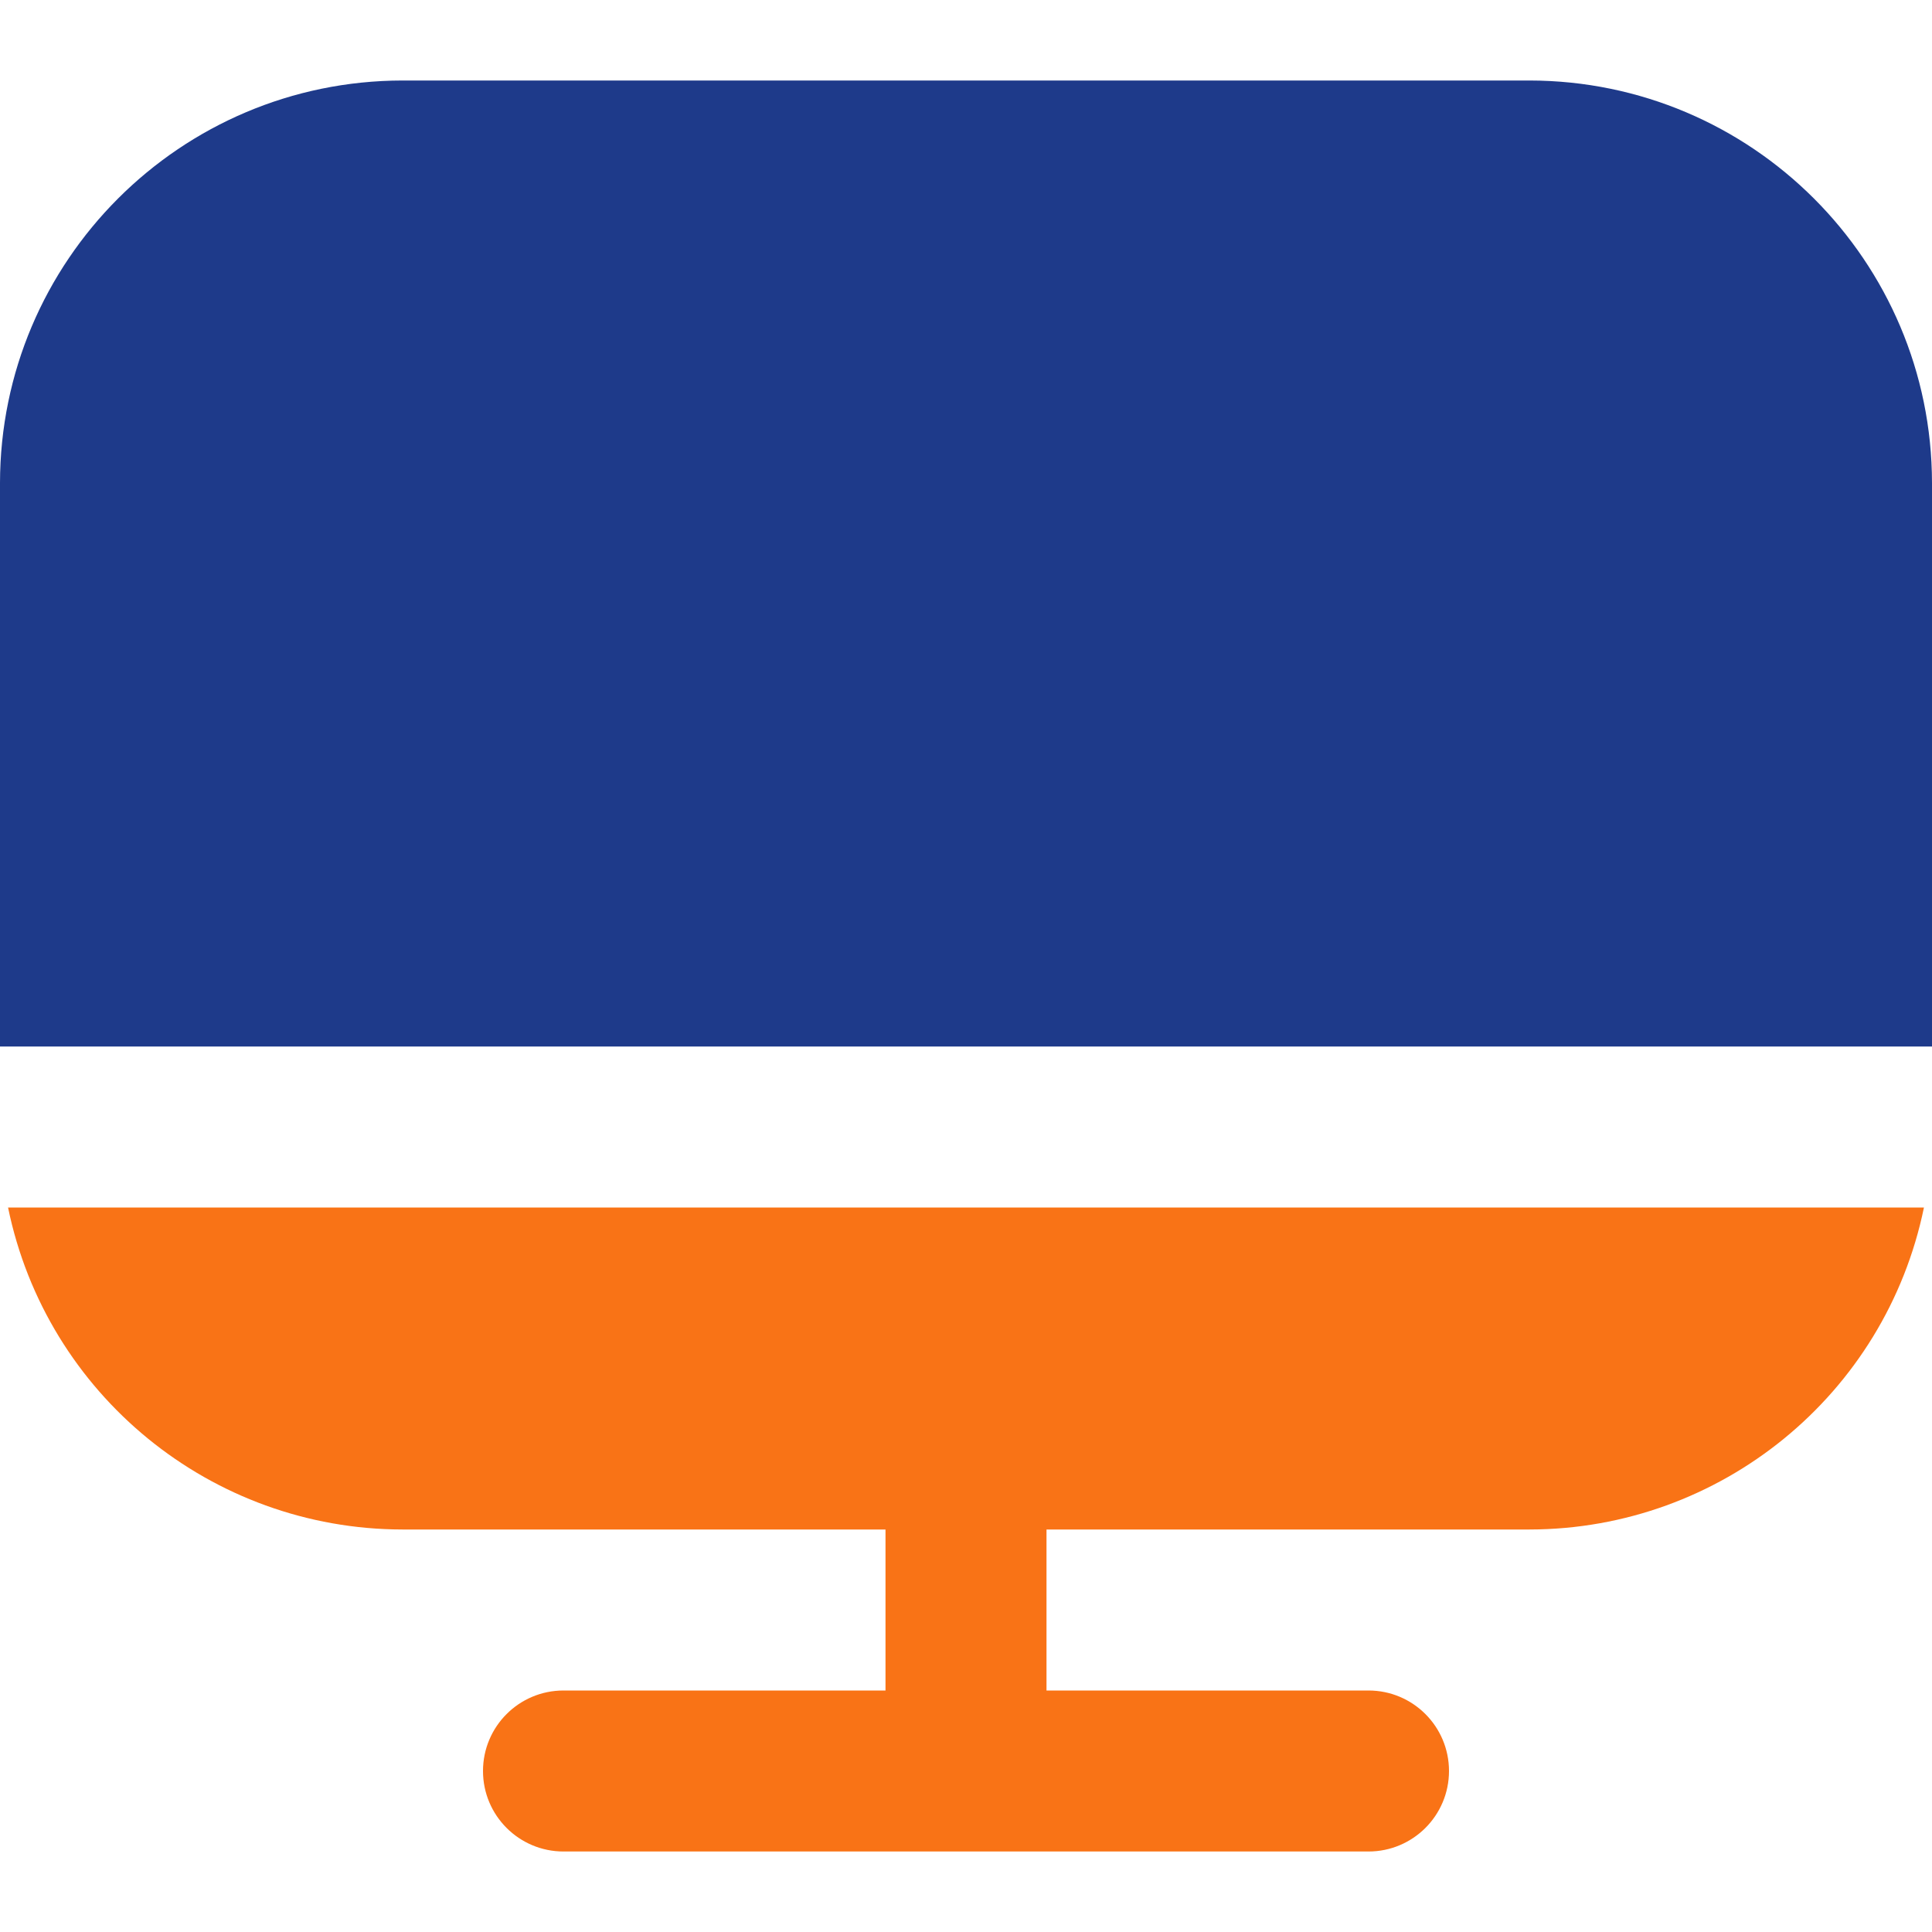
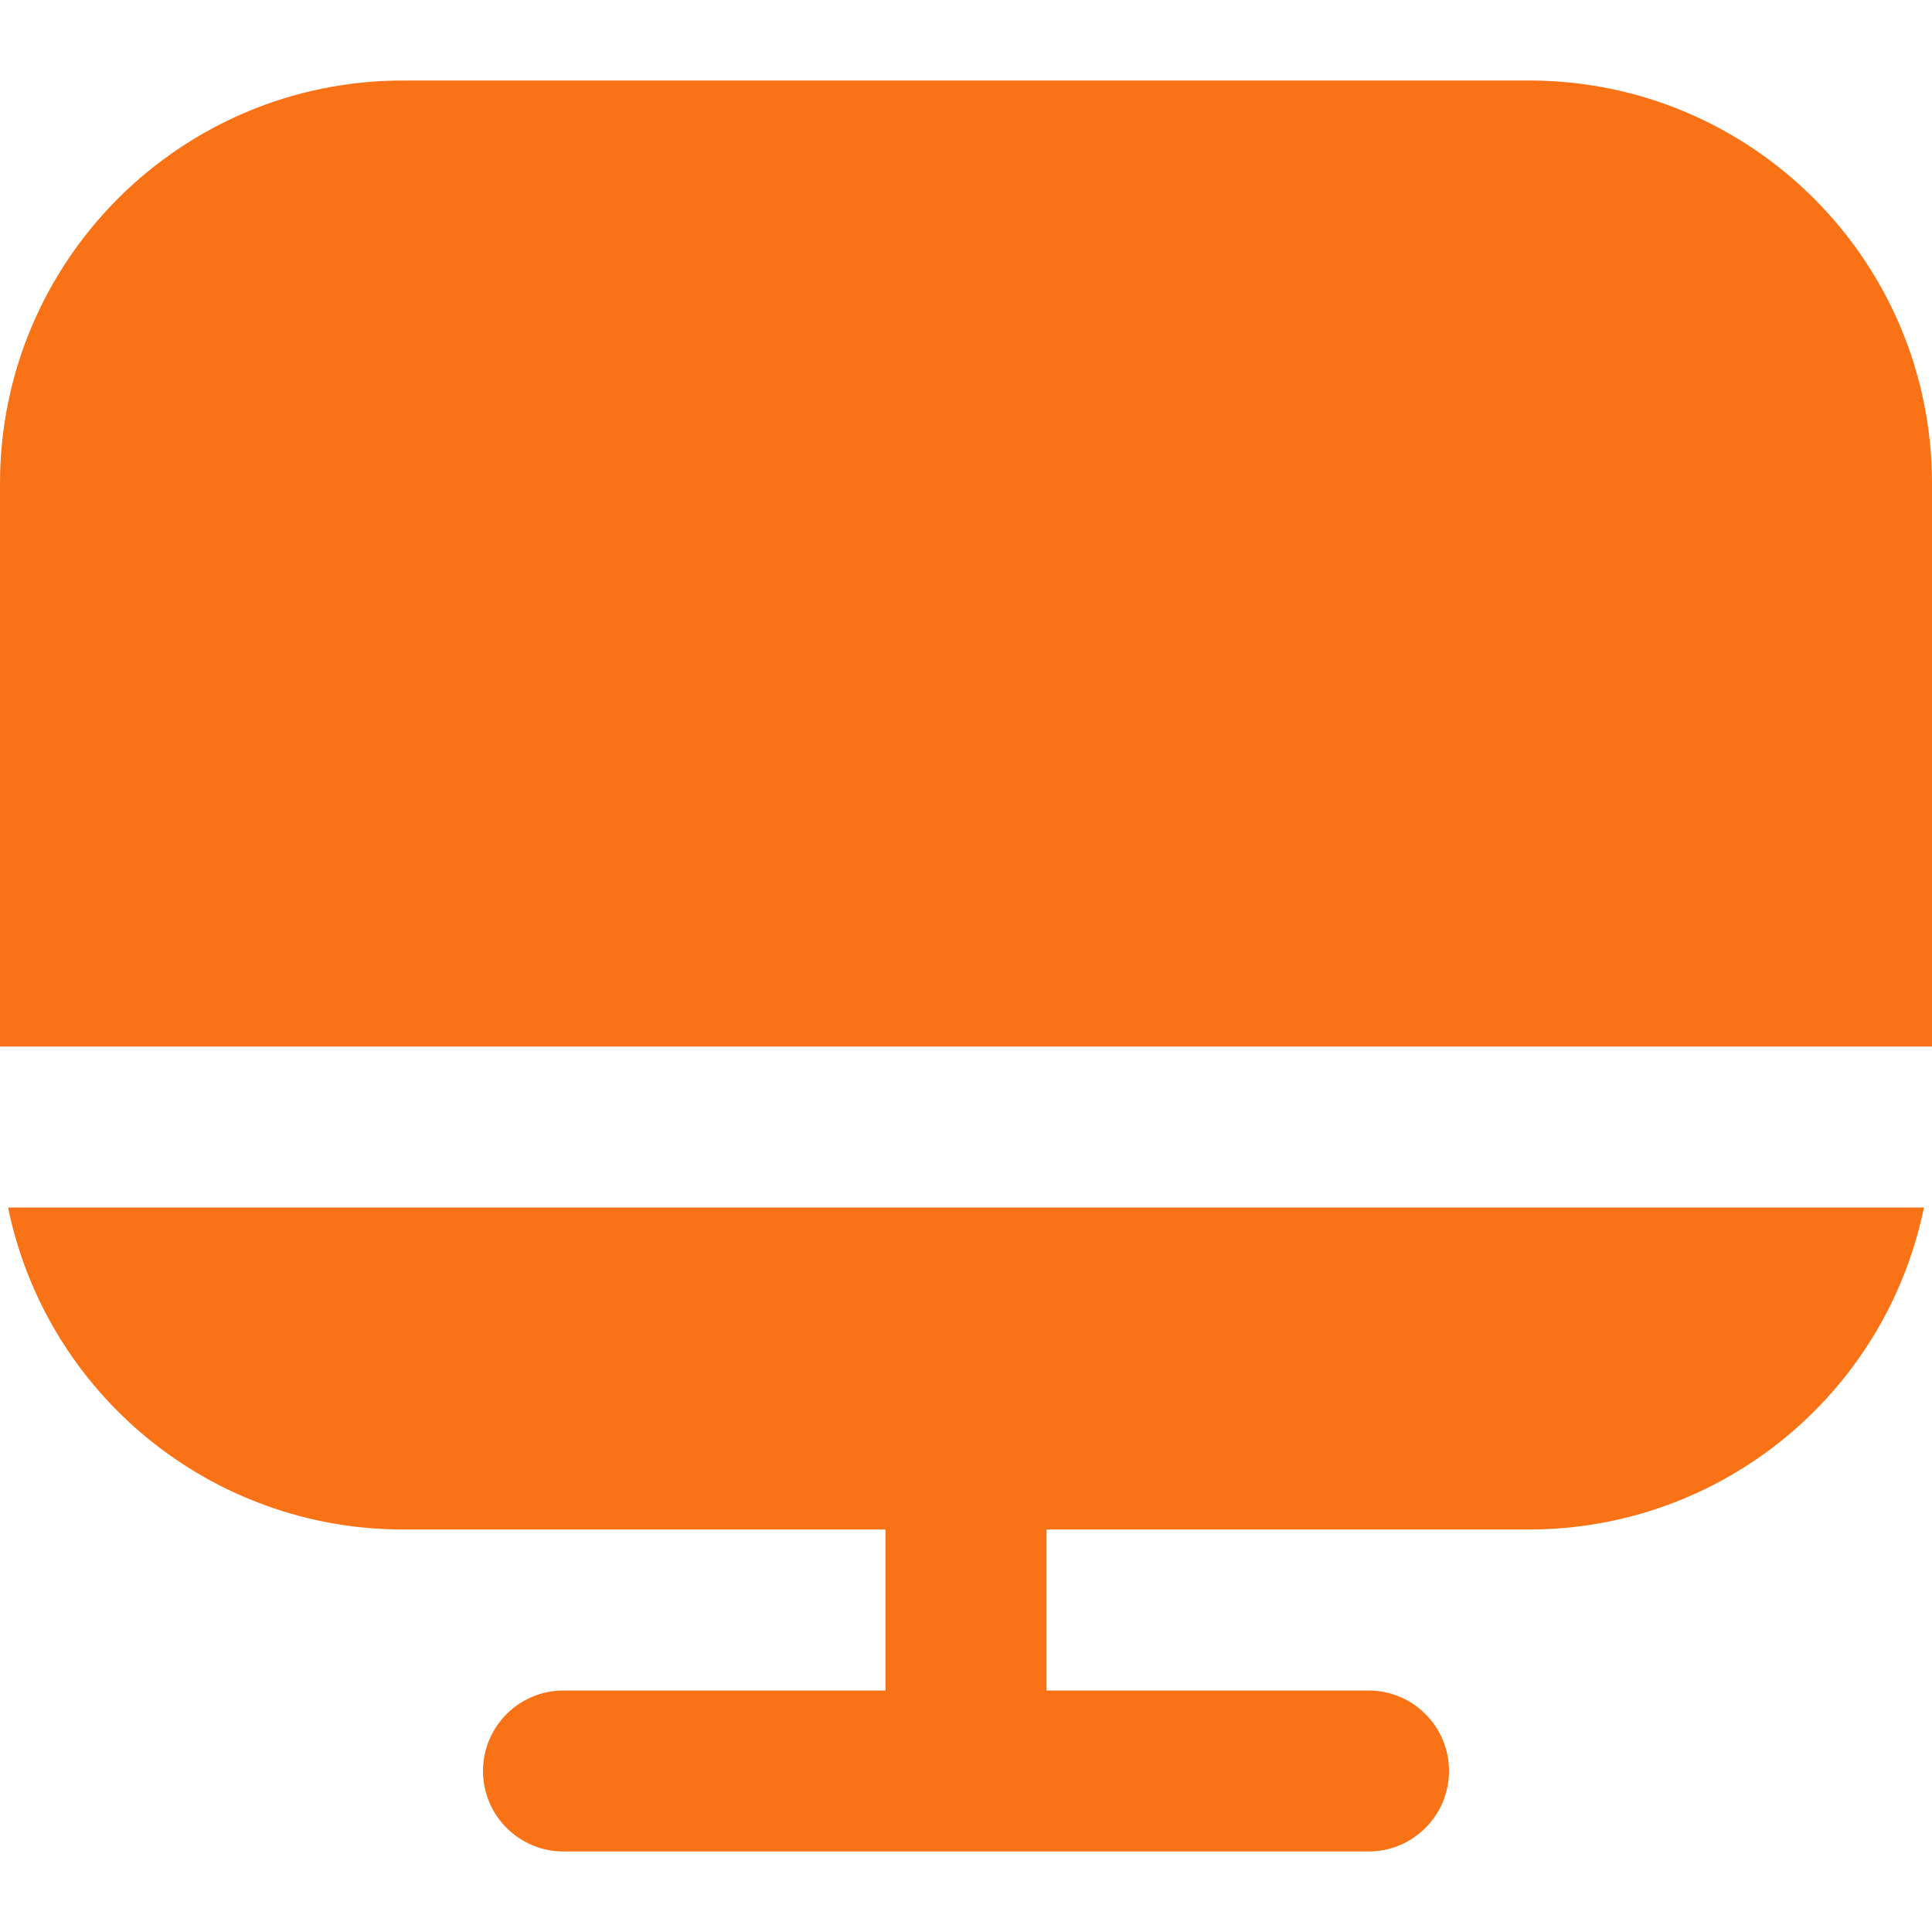
<svg xmlns="http://www.w3.org/2000/svg" id="Filled" viewBox="0 0 24 24" width="512" height="512">
  <path d="M5,19h6v2H7a1,1,0,0,0,0,2H17a1,1,0,0,0,0-2H13V19h6a5.009,5.009,0,0,0,4.9-4H.1A5.009,5.009,0,0,0,5,19Z" fill="#F97316" />
-   <path d="M19,1H5A5.006,5.006,0,0,0,0,6v7H24V6A5.006,5.006,0,0,0,19,1Z" fill="#1E3A8A" />
+   <path d="M19,1H5A5.006,5.006,0,0,0,0,6v7H24V6A5.006,5.006,0,0,0,19,1Z" fill="#F97316" />
</svg>
